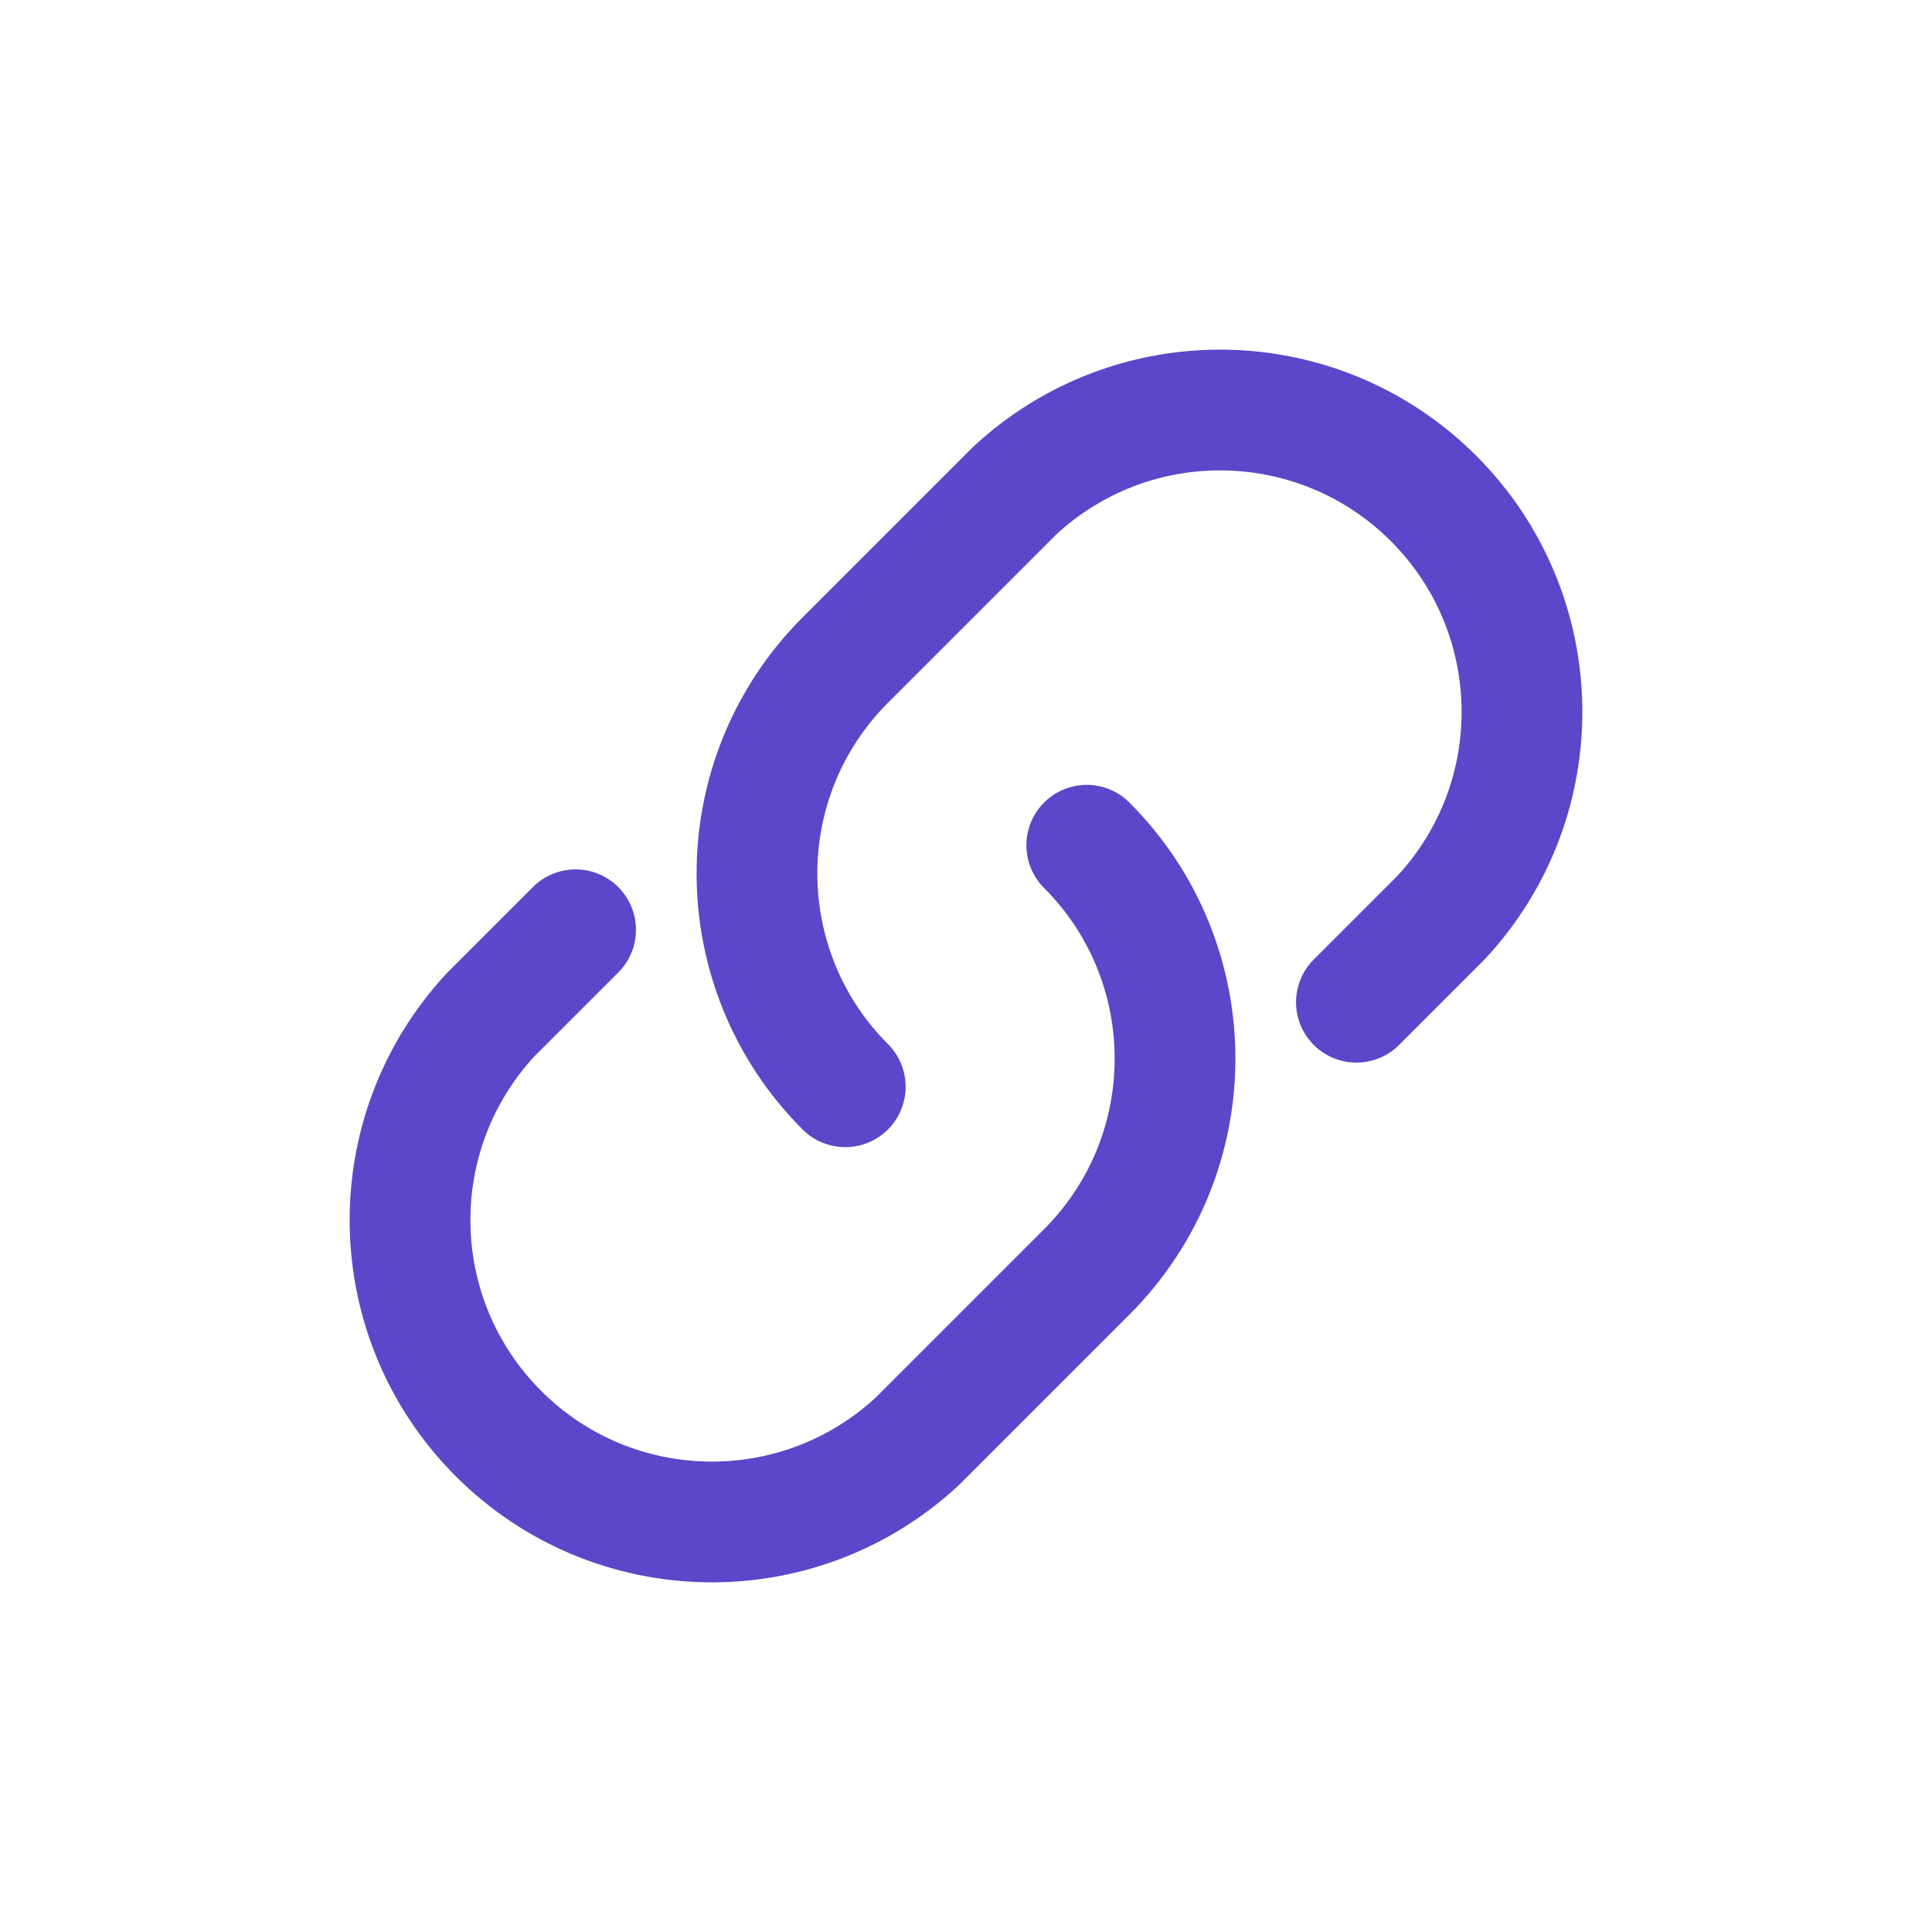
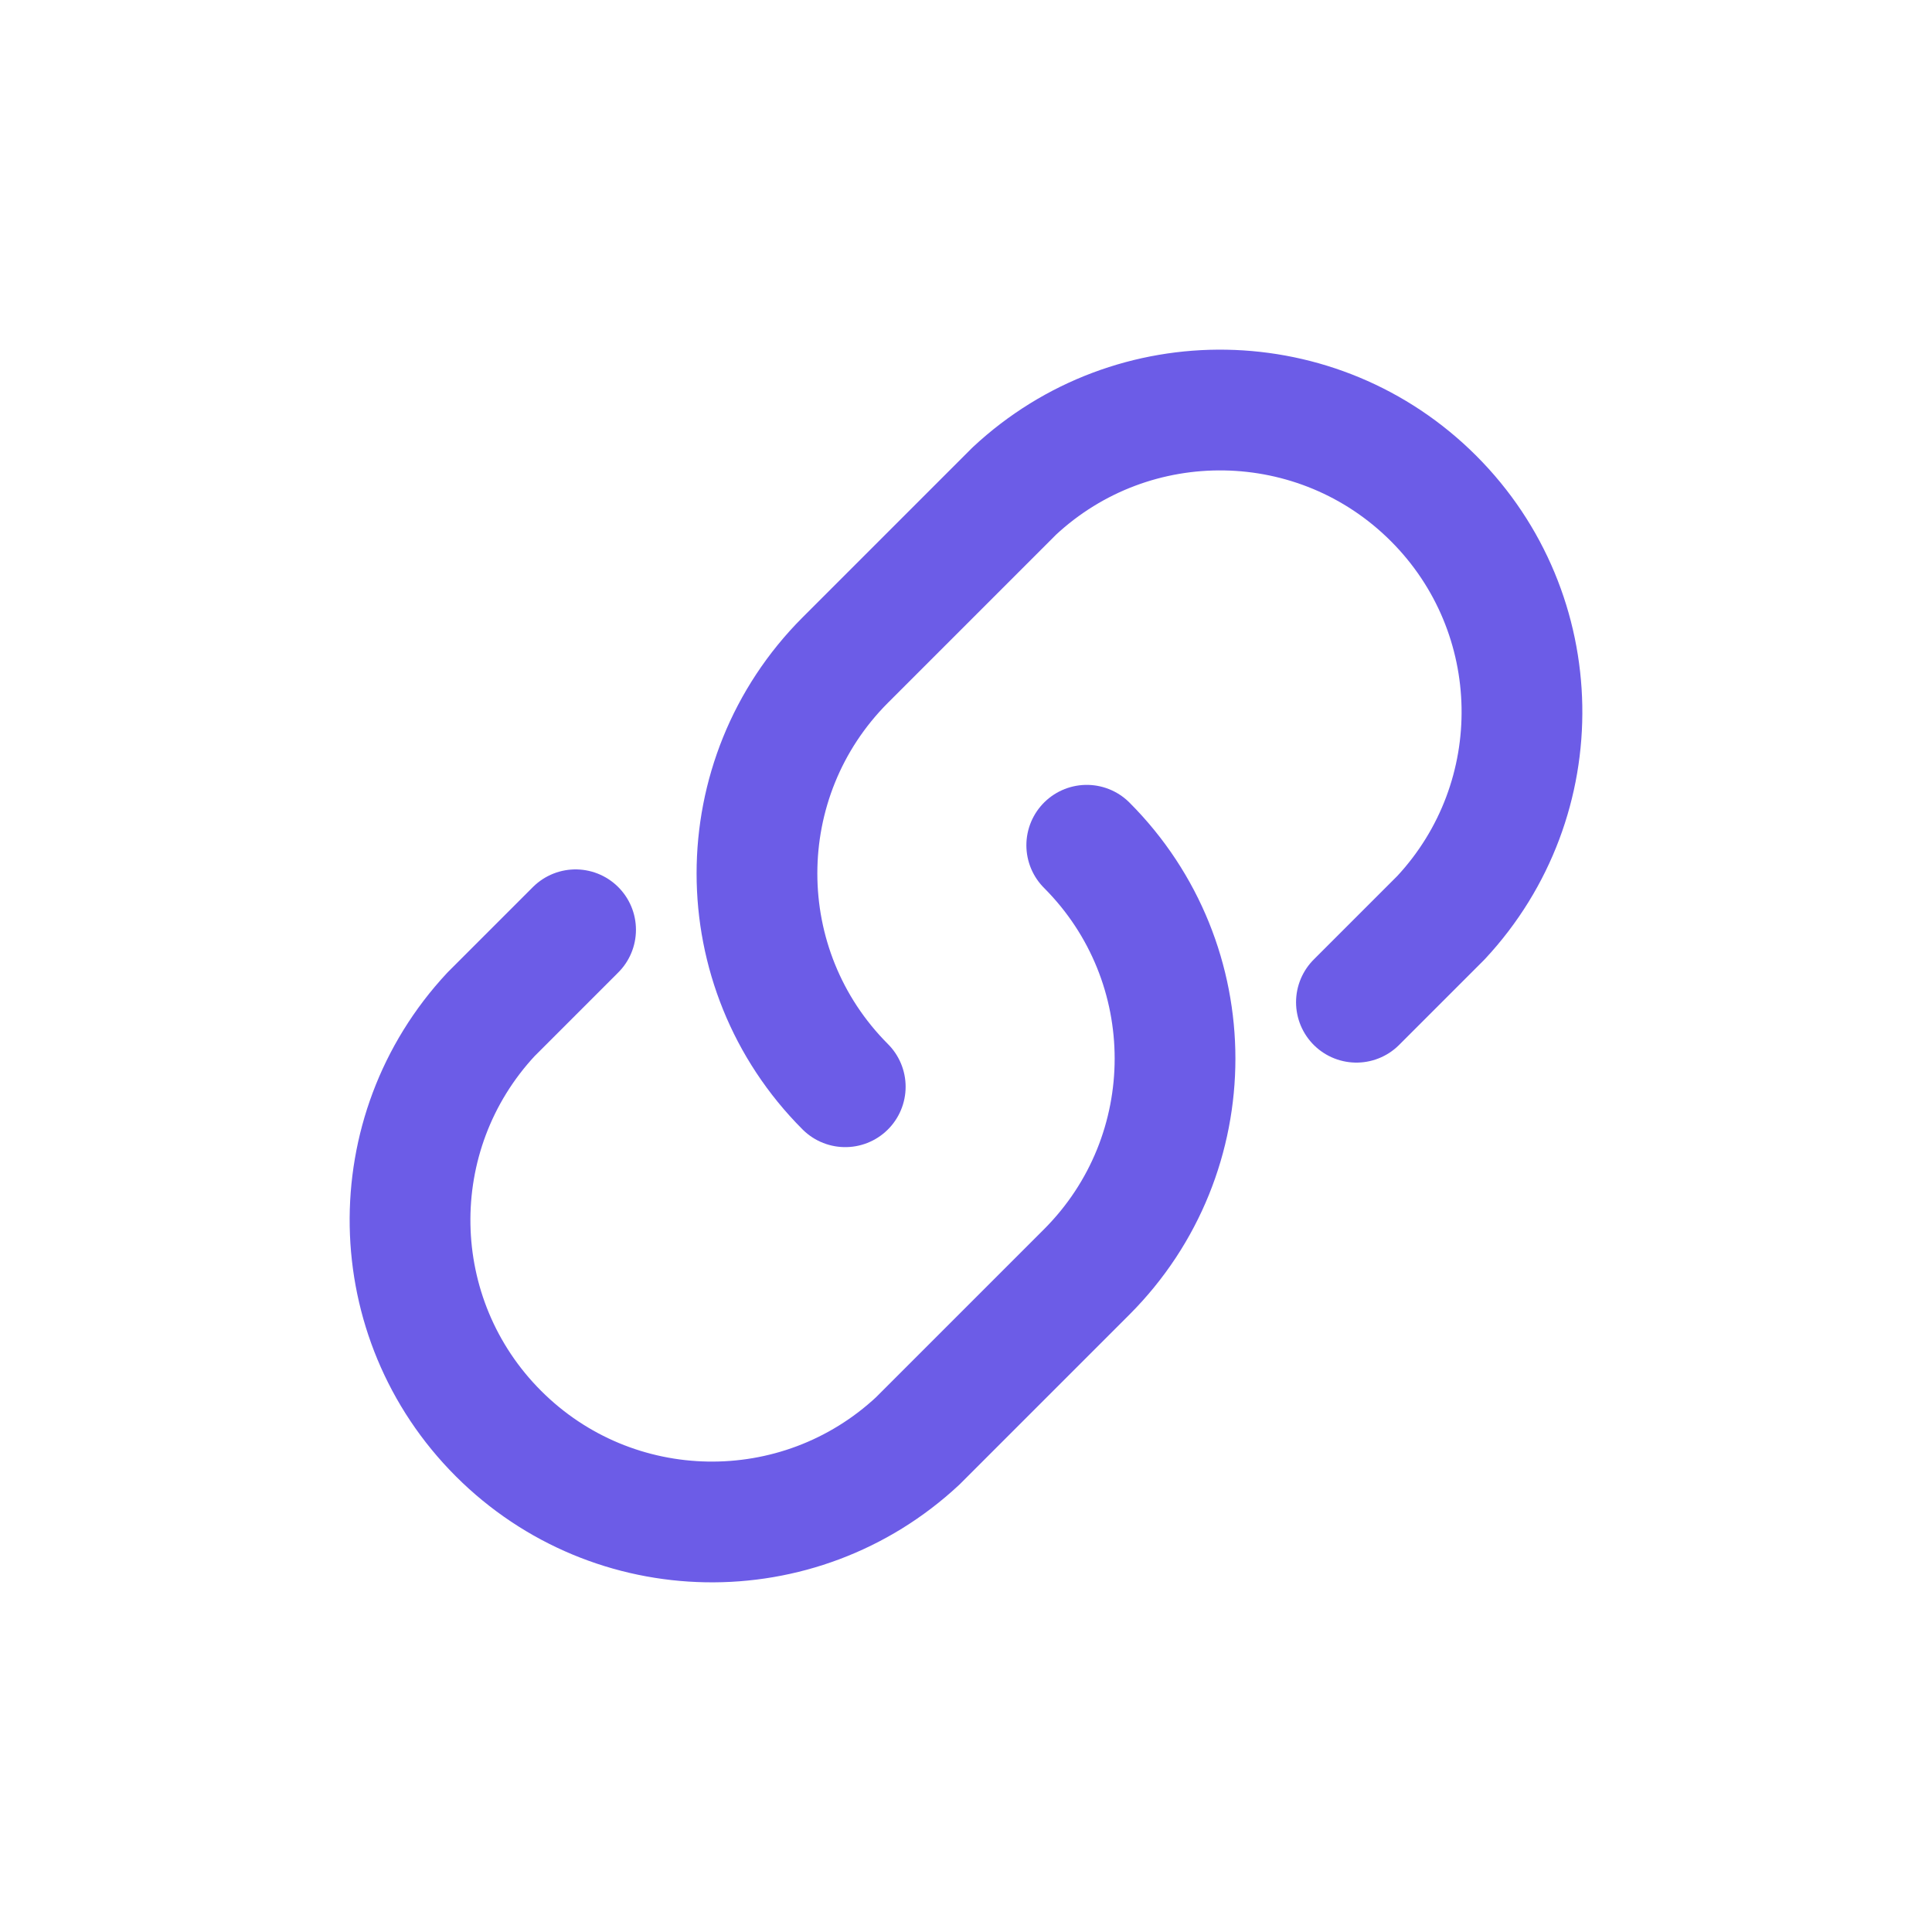
<svg xmlns="http://www.w3.org/2000/svg" viewBox="0 0 48 48" width="48" height="48">
-   <g fill="none" stroke="#5A47C9" stroke-width="3" stroke-linecap="round" stroke-linejoin="round">
+   <g fill="none" stroke="#6C5CE7" stroke-width="3" stroke-linecap="round" stroke-linejoin="round">
    <path d="M21 27 a7.5 7.5 0 0 1 0-10.6 l4.2-4.2 a7.5 7.5 0 0 1 10.6 10.6 l-2.1 2.1" />
    <path d="M27 21 a7.5 7.5 0 0 1 0 10.6 l-4.2 4.2 A7.5 7.5 0 0 1 12.2 25.2 l2.1-2.1" />
  </g>
</svg>
